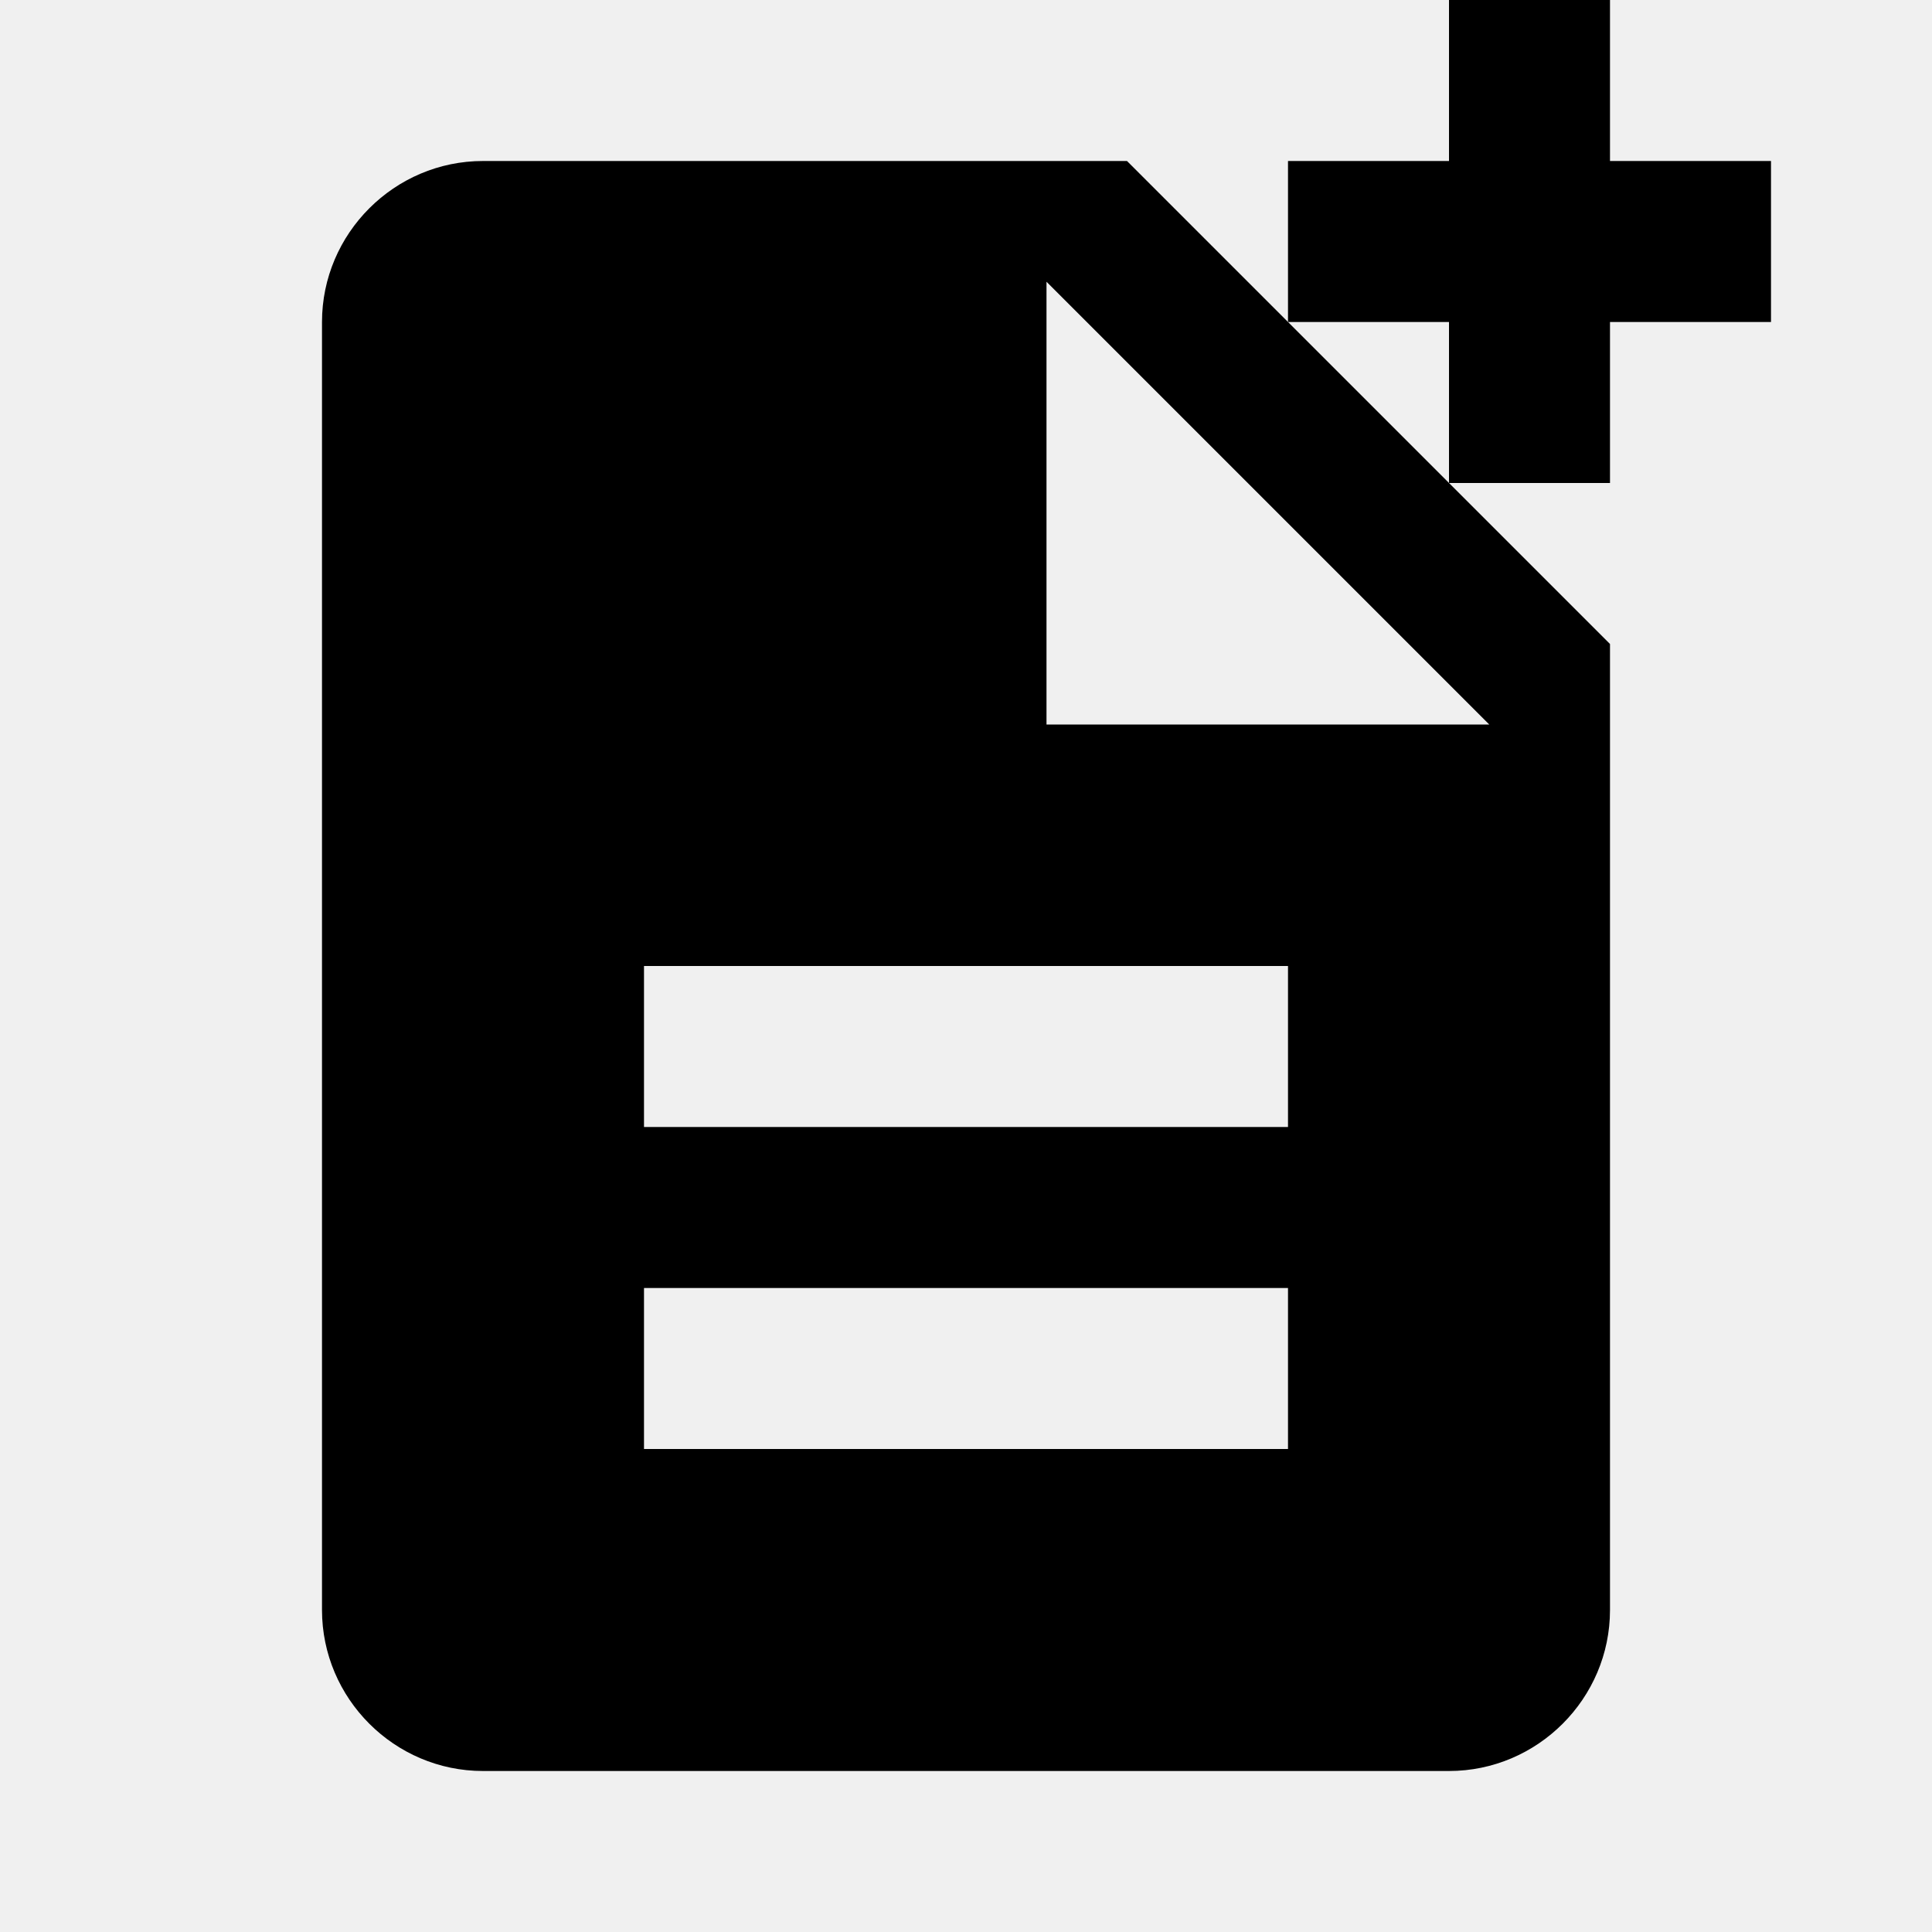
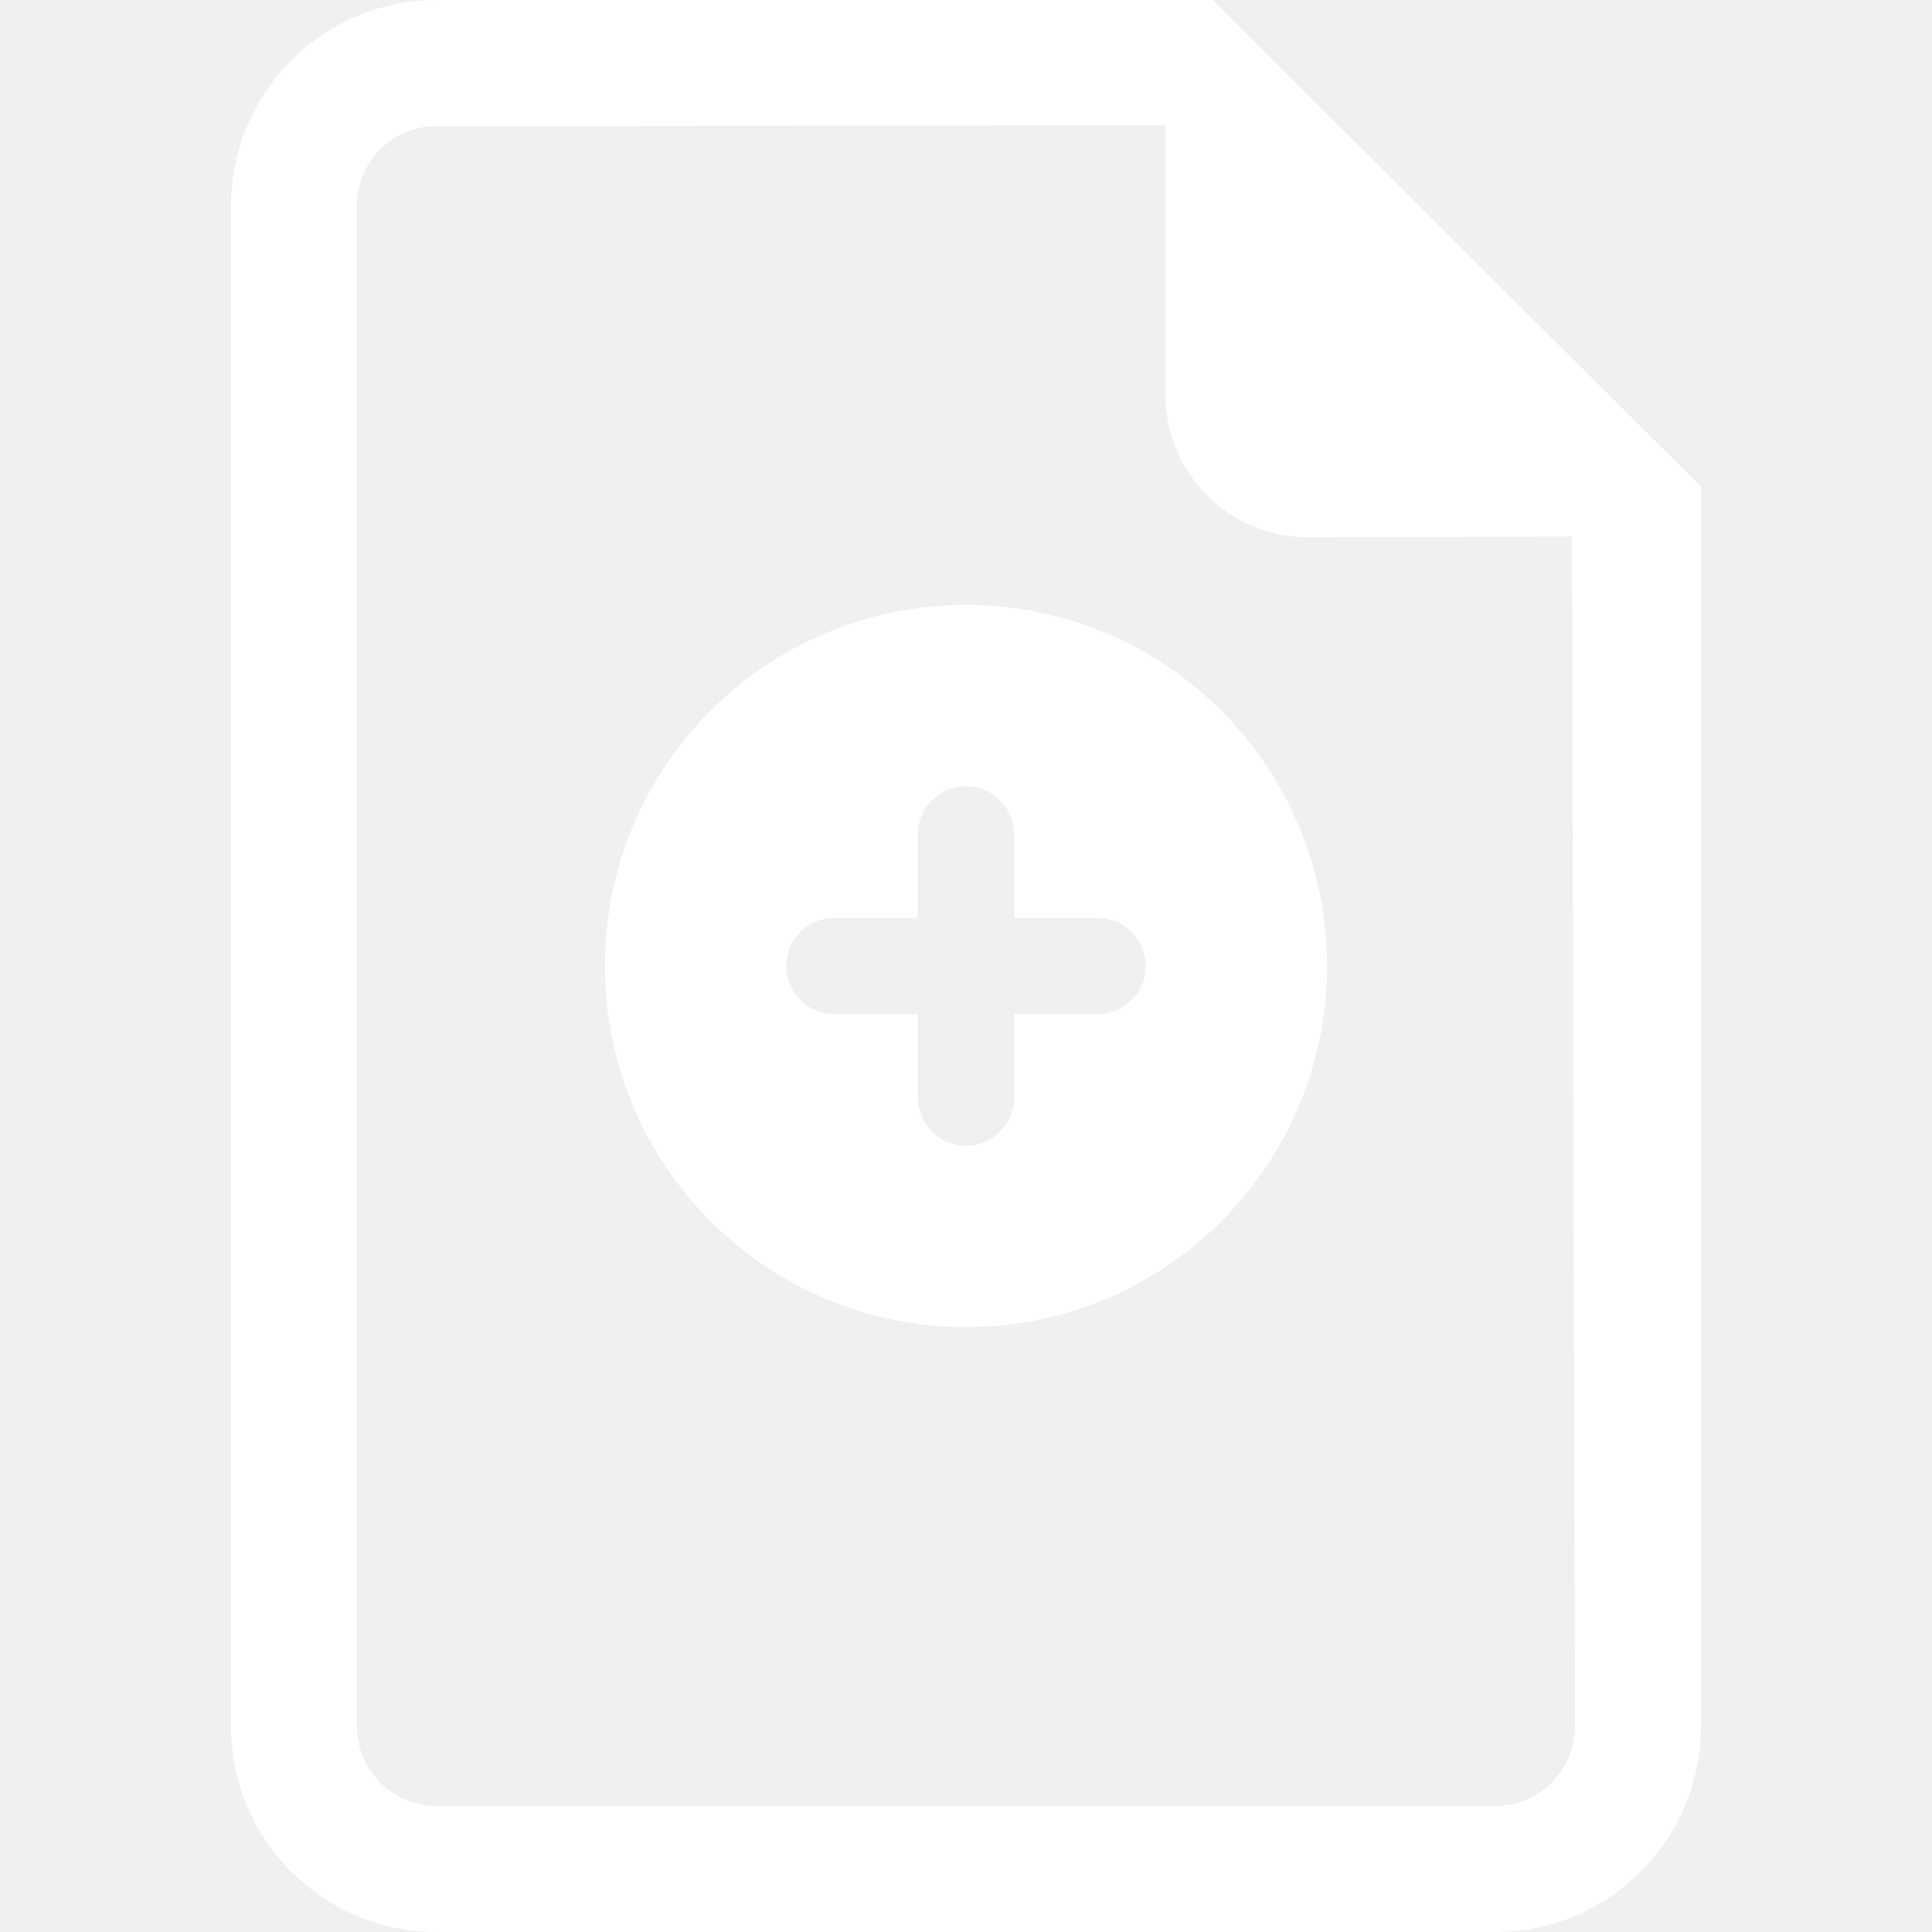
- <svg xmlns="http://www.w3.org/2000/svg" viewBox="0 0 24 24" width="24" height="24">
-   <path d="M14 2H6c-1.1 0-2 .9-2 2v16c0 1.1.9 2 2 2h12c1.1 0 2-.9 2-2V8l-6-6zm2 16H8v-2h8v2zm0-4H8v-2h8v2zm-3-5V3.5L18.5 9H13z" />
-   <rect x="18" y="0" width="2" height="6" />
-   <rect x="16" y="2" width="6" height="2" />
+ <svg xmlns="http://www.w3.org/2000/svg" fill="white" height="800px" width="800px" version="1.1" id="Capa_1" viewBox="0 0 482.14 482.14" xml:space="preserve">
+   <g>
+     <path d="M302.599,0H108.966C80.66,0,57.652,23.025,57.652,51.315v379.509c0,28.289,23.008,51.315,51.314,51.315h264.205   c28.275,0,51.316-23.026,51.316-51.315V121.449L302.599,0z M373.171,450.698H108.966c-10.969,0-19.89-8.905-19.89-19.874V51.315   c0-10.953,8.921-19.858,19.89-19.858l181.875-0.189v67.218c0,19.653,15.949,35.603,35.588,35.603l65.877-0.189l0.725,296.925   C393.03,441.793,384.142,450.698,373.171,450.698z" />
+     <path d="M241.054,150.96c-49.756,0-90.102,40.347-90.102,90.109c0,49.764,40.346,90.11,90.102,90.11   c49.771,0,90.117-40.347,90.117-90.11C331.171,191.307,290.825,150.96,241.054,150.96z M273.915,253.087h-20.838v20.835   c0,6.636-5.373,12.017-12.023,12.017c-6.619,0-12.01-5.382-12.01-12.017v-20.835H208.21c-6.637,0-12.012-5.383-12.012-12.018   c0-6.634,5.375-12.017,12.012-12.017h20.834v-20.835c0-6.636,5.391-12.018,12.01-12.018c6.65,0,12.023,5.382,12.023,12.018v20.835   h20.838c6.635,0,12.008,5.383,12.008,12.017C285.923,247.704,280.55,253.087,273.915,253.087z" />
+   </g>
</svg>
